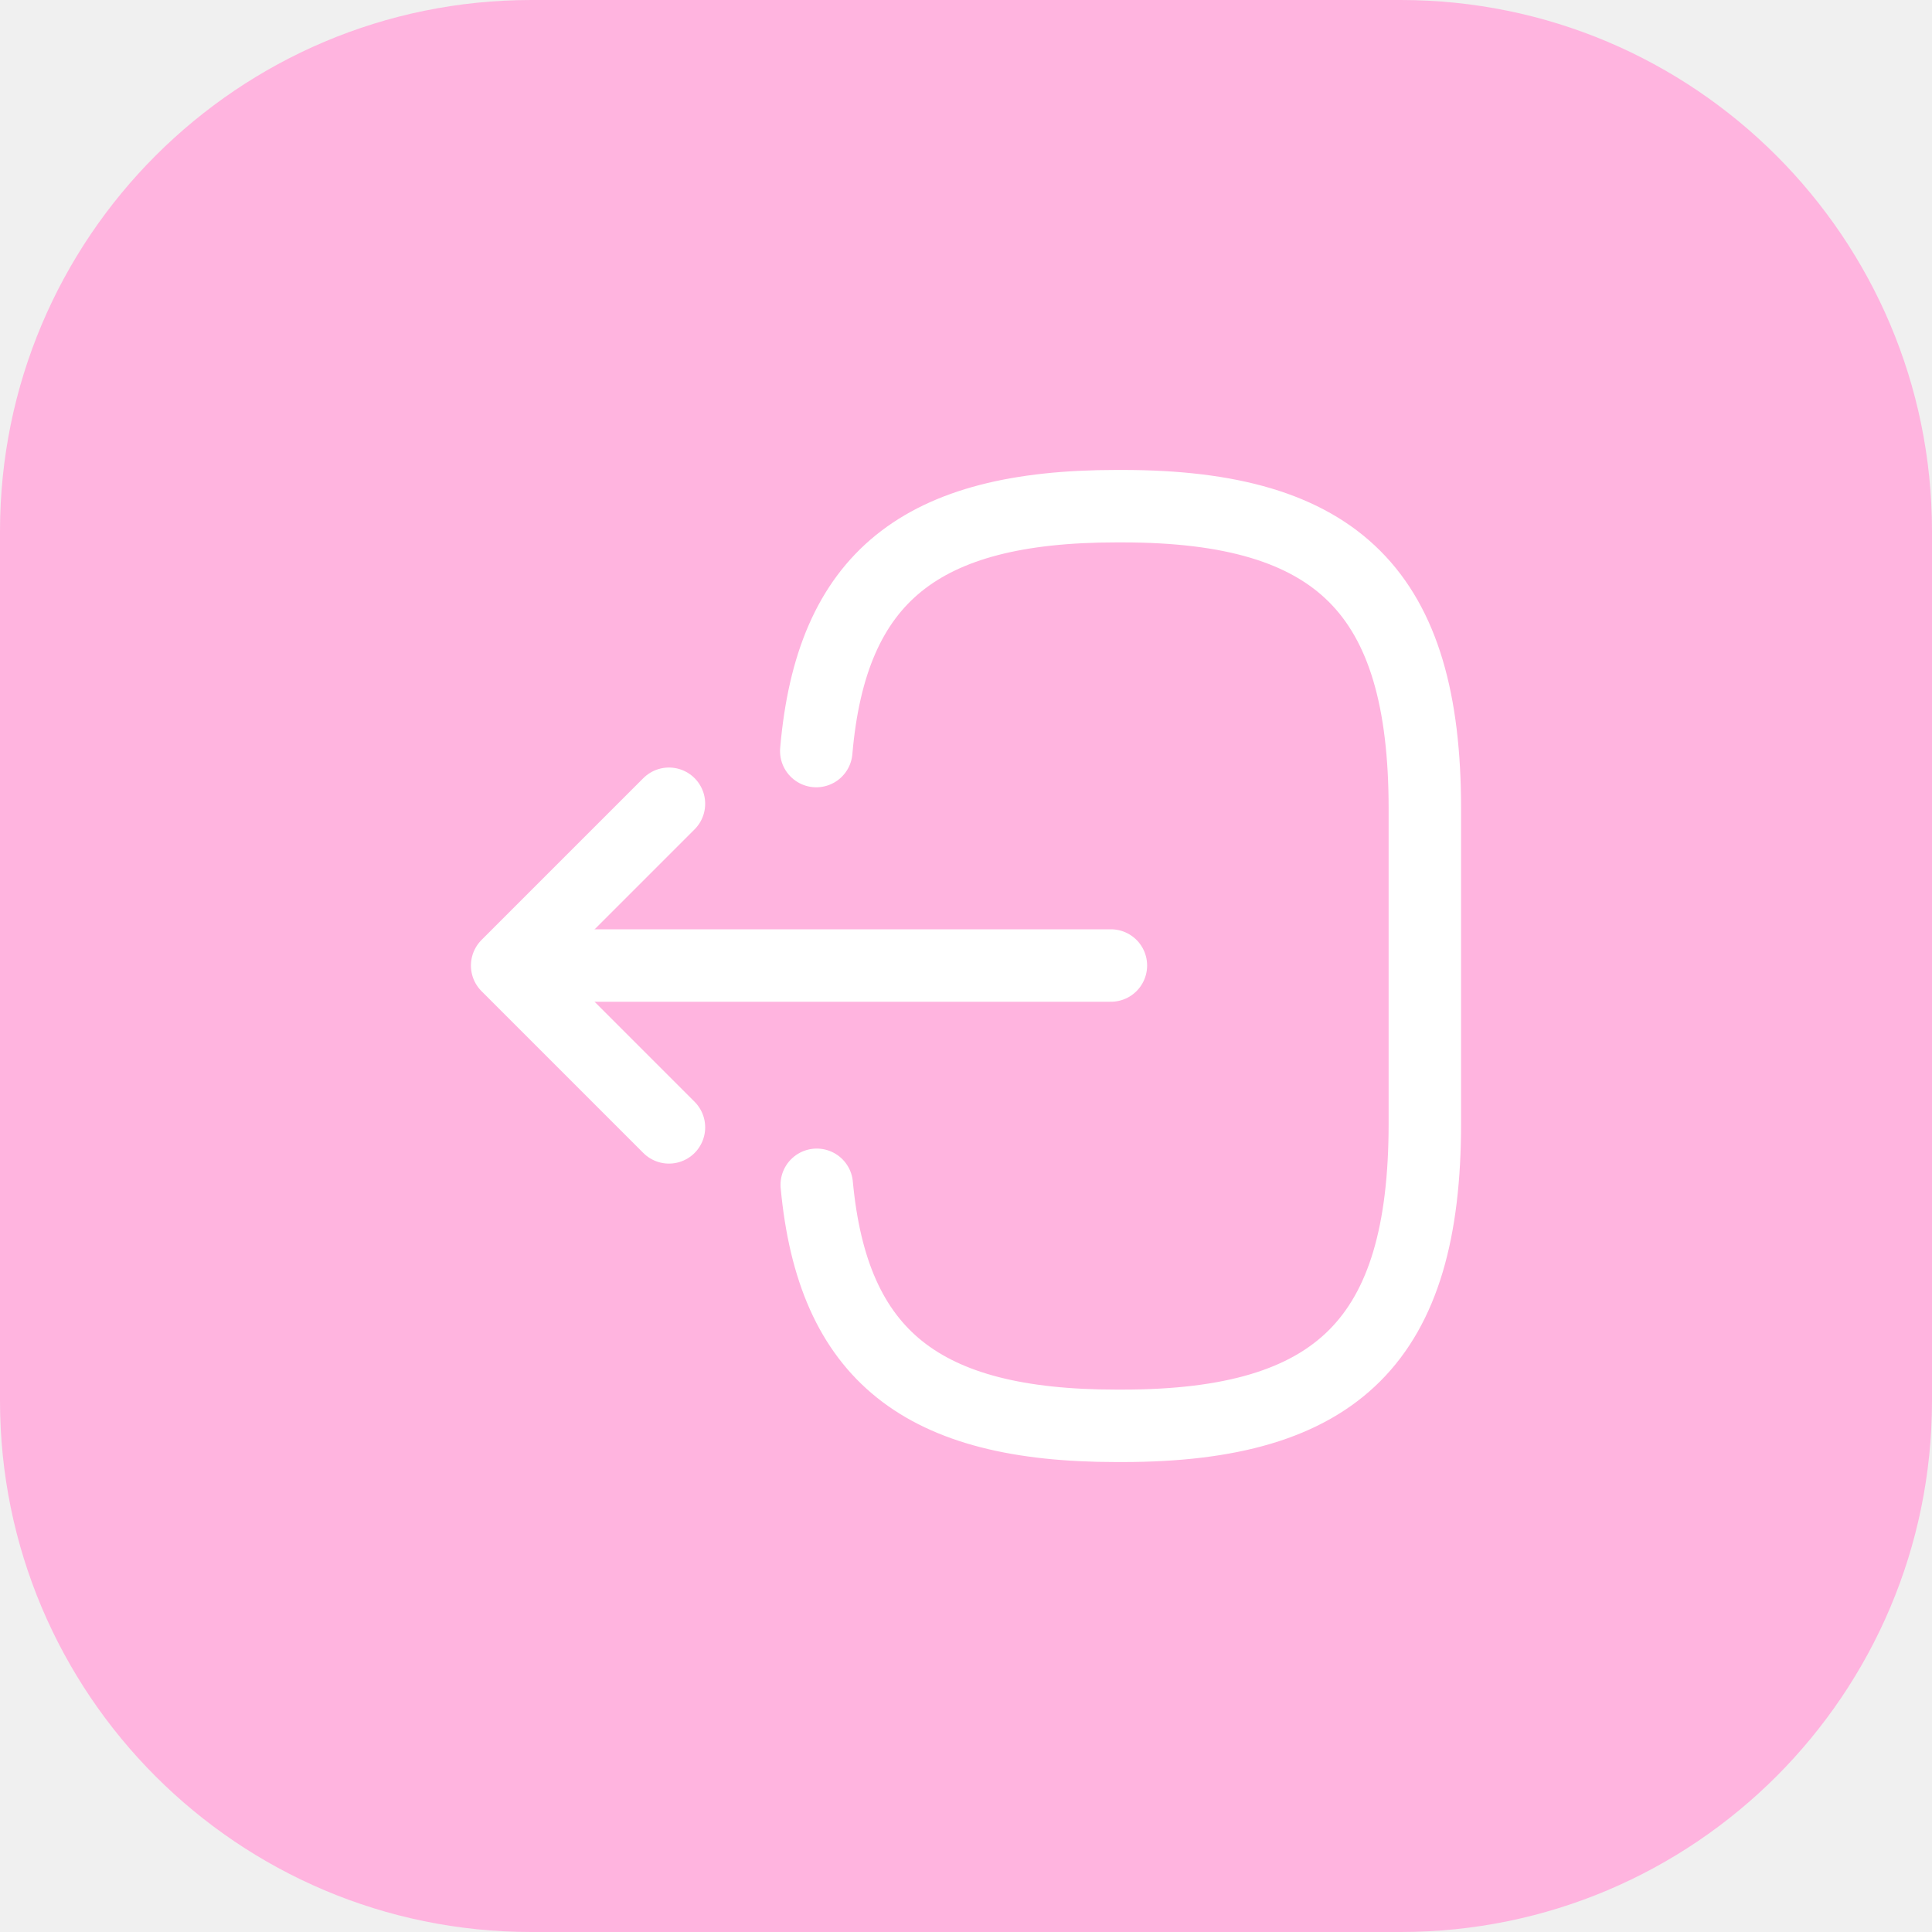
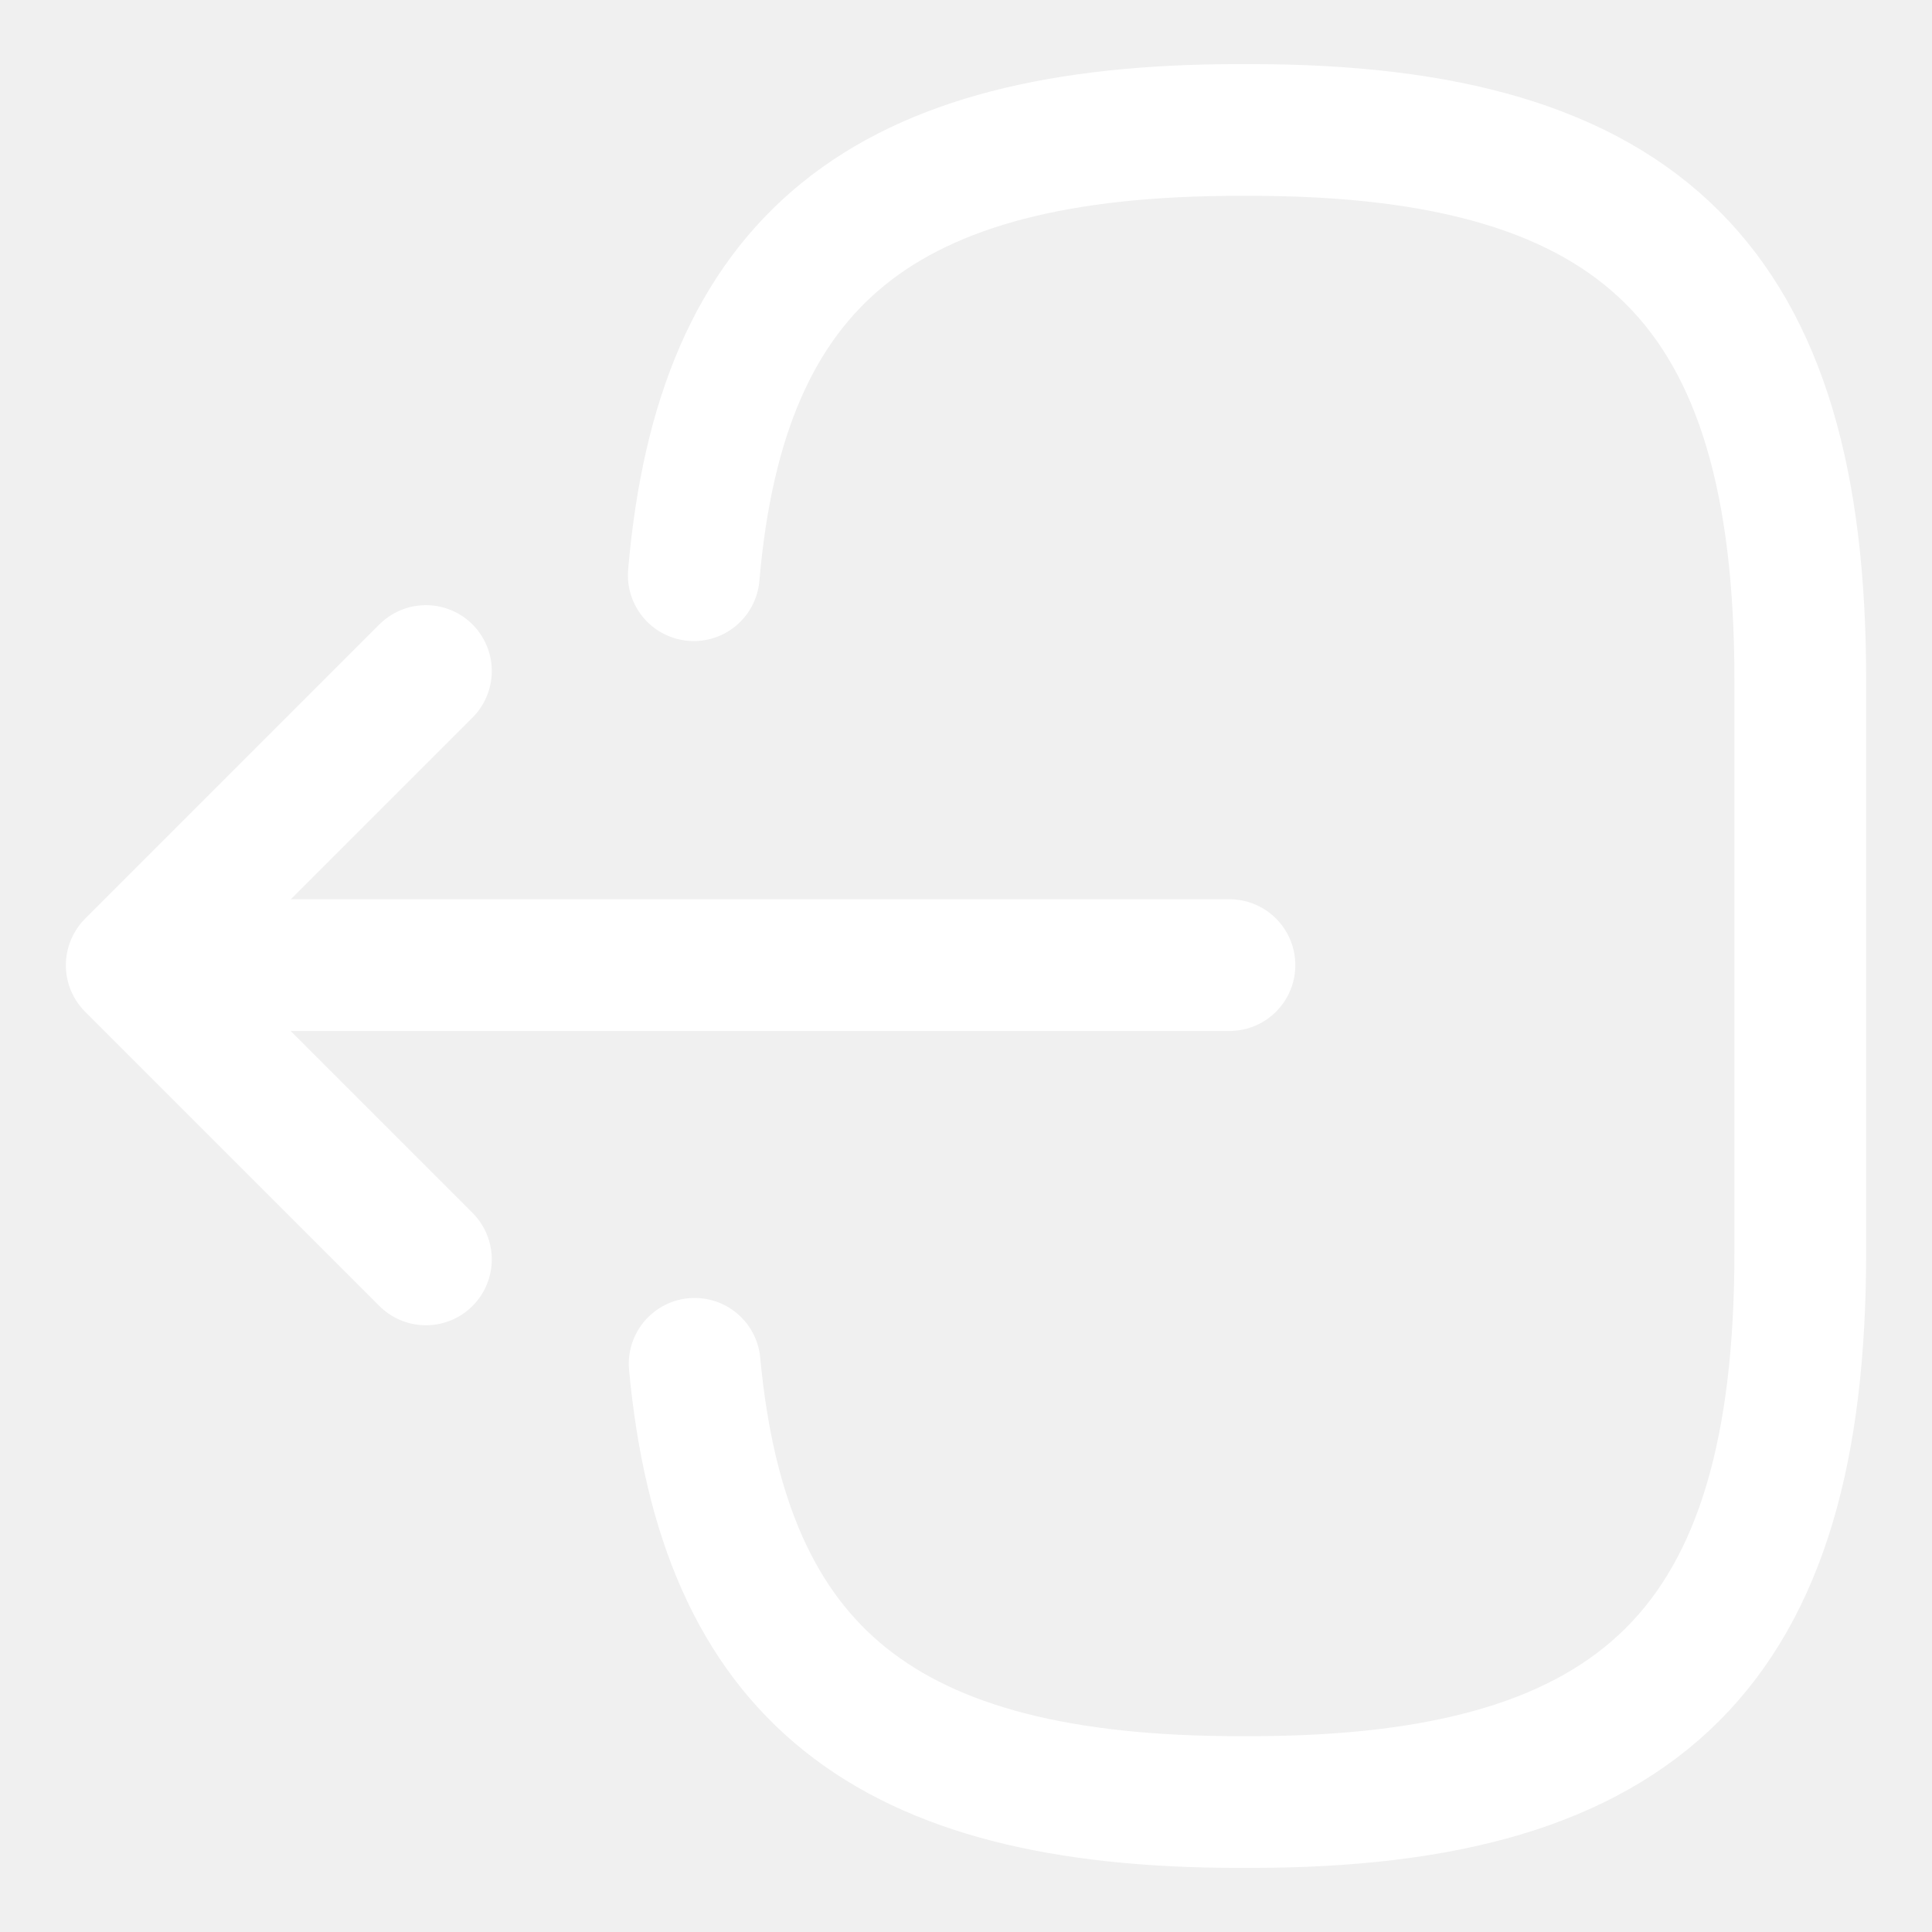
- <svg xmlns="http://www.w3.org/2000/svg" width="40" height="40" viewBox="0 0 40 40" fill="none">
-   <path d="M0 11C0 4.925 4.925 0 11 0H29C35.075 0 40 4.925 40 11V29C40 35.075 35.075 40 29 40H11C4.925 40 0 35.075 0 29V11Z" fill="#FFB4DF" />
-   <path d="M16.9 15.55C17.21 11.95 19.06 10.48 23.11 10.48H23.24C27.71 10.48 29.5 12.271 29.5 16.741V23.261C29.5 27.73 27.71 29.52 23.24 29.52H23.11C19.09 29.52 17.24 28.07 16.91 24.53" stroke="white" stroke-width="1.5" stroke-linecap="round" stroke-linejoin="round" />
-   <path d="M23 19.99H11.62" stroke="white" stroke-width="1.5" stroke-linecap="round" stroke-linejoin="round" />
-   <path d="M13.85 16.641L10.5 19.991L13.85 23.341" stroke="white" stroke-width="1.5" stroke-linecap="round" stroke-linejoin="round" />
+ <svg xmlns="http://www.w3.org/2000/svg" width="22" height="22" viewBox="0 0 22 22" fill="none">
+   <path d="M7.9 6.55C8.21 2.95 10.06 1.48 14.11 1.48H14.24C18.71 1.48 20.5 3.27 20.5 7.74V14.261C20.5 18.73 18.71 20.52 14.24 20.52H14.11C10.09 20.52 8.24 19.07 7.91 15.53" stroke="white" stroke-width="1.5" stroke-linecap="round" stroke-linejoin="round" />
+   <path d="M14 10.99H2.62" stroke="white" stroke-width="1.5" stroke-linecap="round" stroke-linejoin="round" />
+   <path d="M4.85 7.641L1.5 10.991L4.85 14.341" stroke="white" stroke-width="1.5" stroke-linecap="round" stroke-linejoin="round" />
</svg>
